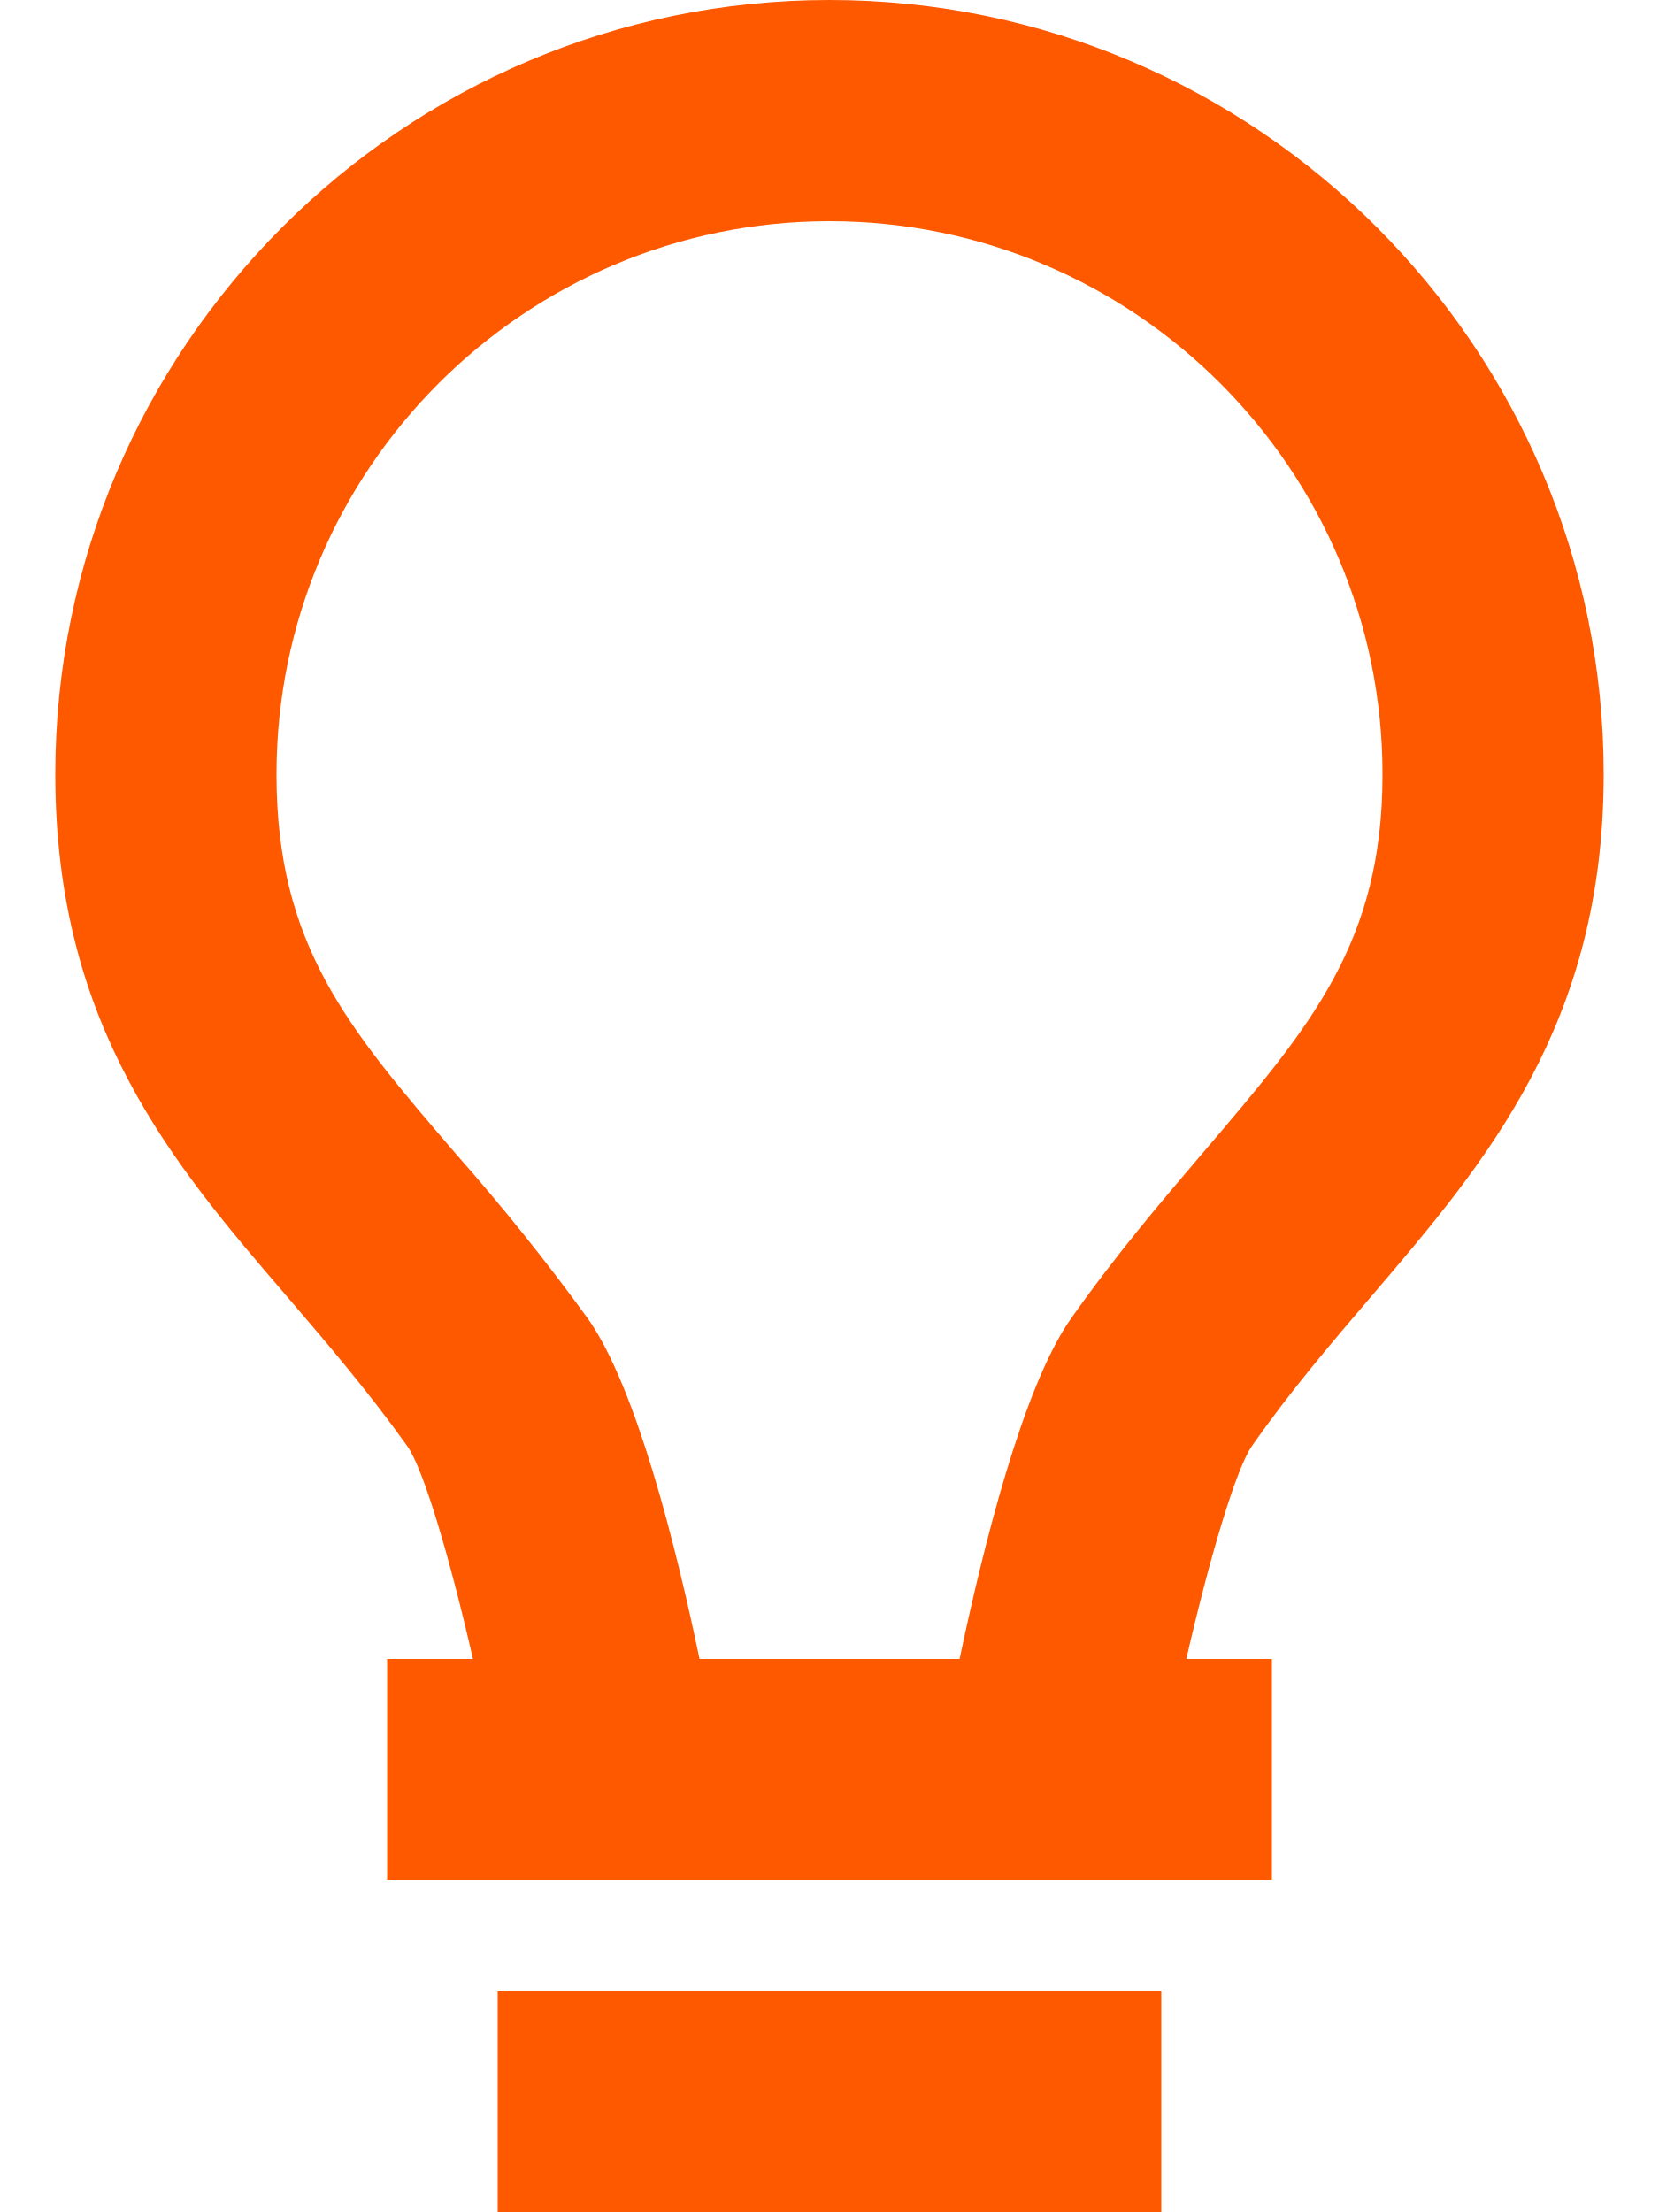
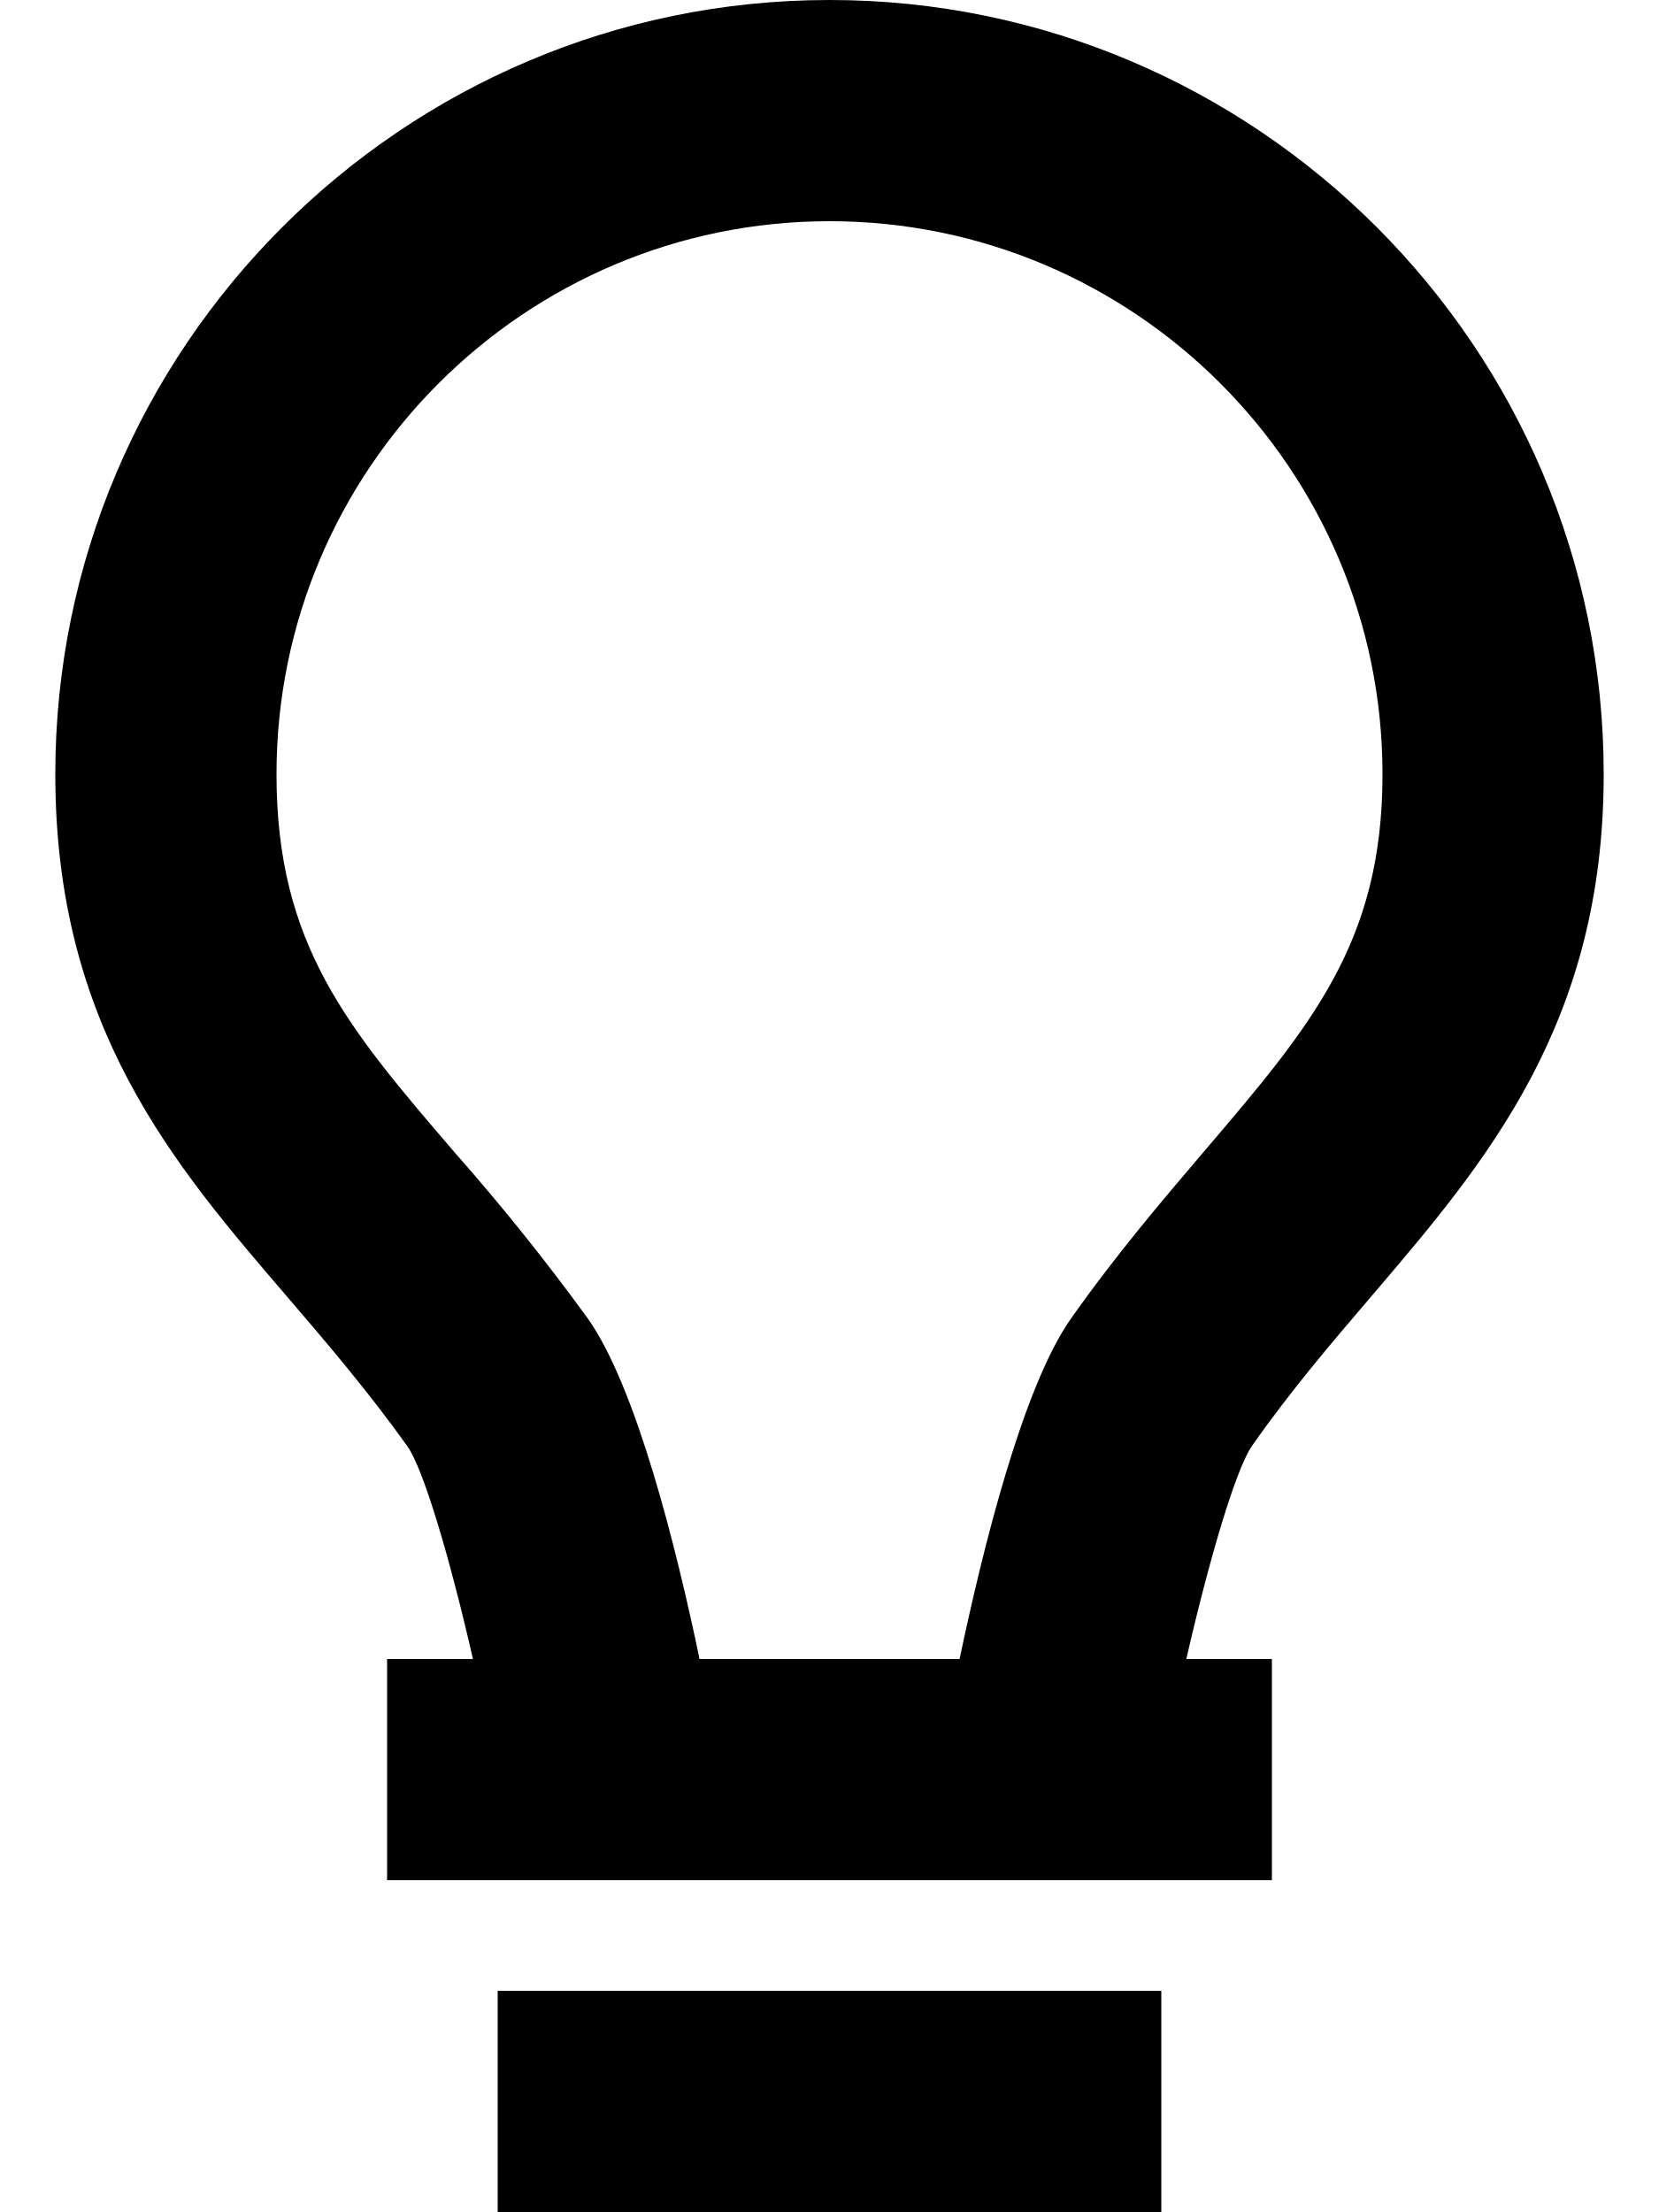
<svg xmlns="http://www.w3.org/2000/svg" width="12" height="16" viewBox="0 0 12 16" fill="none">
-   <path d="M3.6 14.4H8.4V16H3.6V14.4ZM9.925 9.37C10.749 8.405 11.6 7.407 11.6 5.6C11.6 2.513 9.087 0 6 0C2.913 0 0.4 2.513 0.4 5.6C0.4 7.428 1.254 8.422 2.081 9.384C2.367 9.718 2.664 10.065 2.948 10.463C3.063 10.628 3.252 11.26 3.421 12H2.8V13.6H9.2V12H8.581C8.751 11.258 8.941 10.625 9.055 10.46C9.337 10.057 9.636 9.708 9.925 9.37ZM7.745 9.54C7.398 10.034 7.109 11.2 6.941 12H5.06C4.893 11.198 4.602 10.03 4.251 9.536C3.951 9.123 3.632 8.725 3.294 8.342C2.515 7.435 2 6.835 2 5.6C2 3.394 3.794 1.6 6 1.6C8.205 1.6 10 3.394 10 5.6C10 6.817 9.485 7.419 8.708 8.33C8.409 8.681 8.071 9.077 7.745 9.54V9.54Z" fill="#FF5900" />
+   <path d="M3.6 14.4H8.4V16H3.6V14.4ZM9.925 9.37C10.749 8.405 11.6 7.407 11.6 5.6C11.6 2.513 9.087 0 6 0C2.913 0 0.4 2.513 0.4 5.6C0.4 7.428 1.254 8.422 2.081 9.384C2.367 9.718 2.664 10.065 2.948 10.463C3.063 10.628 3.252 11.26 3.421 12H2.8V13.6H9.2V12H8.581C8.751 11.258 8.941 10.625 9.055 10.46C9.337 10.057 9.636 9.708 9.925 9.37ZM7.745 9.54C7.398 10.034 7.109 11.2 6.941 12H5.06C4.893 11.198 4.602 10.03 4.251 9.536C3.951 9.123 3.632 8.725 3.294 8.342C2.515 7.435 2 6.835 2 5.6C2 3.394 3.794 1.6 6 1.6C8.205 1.6 10 3.394 10 5.6C10 6.817 9.485 7.419 8.708 8.33C8.409 8.681 8.071 9.077 7.745 9.54V9.54Z" fill="#000000" />
</svg>
